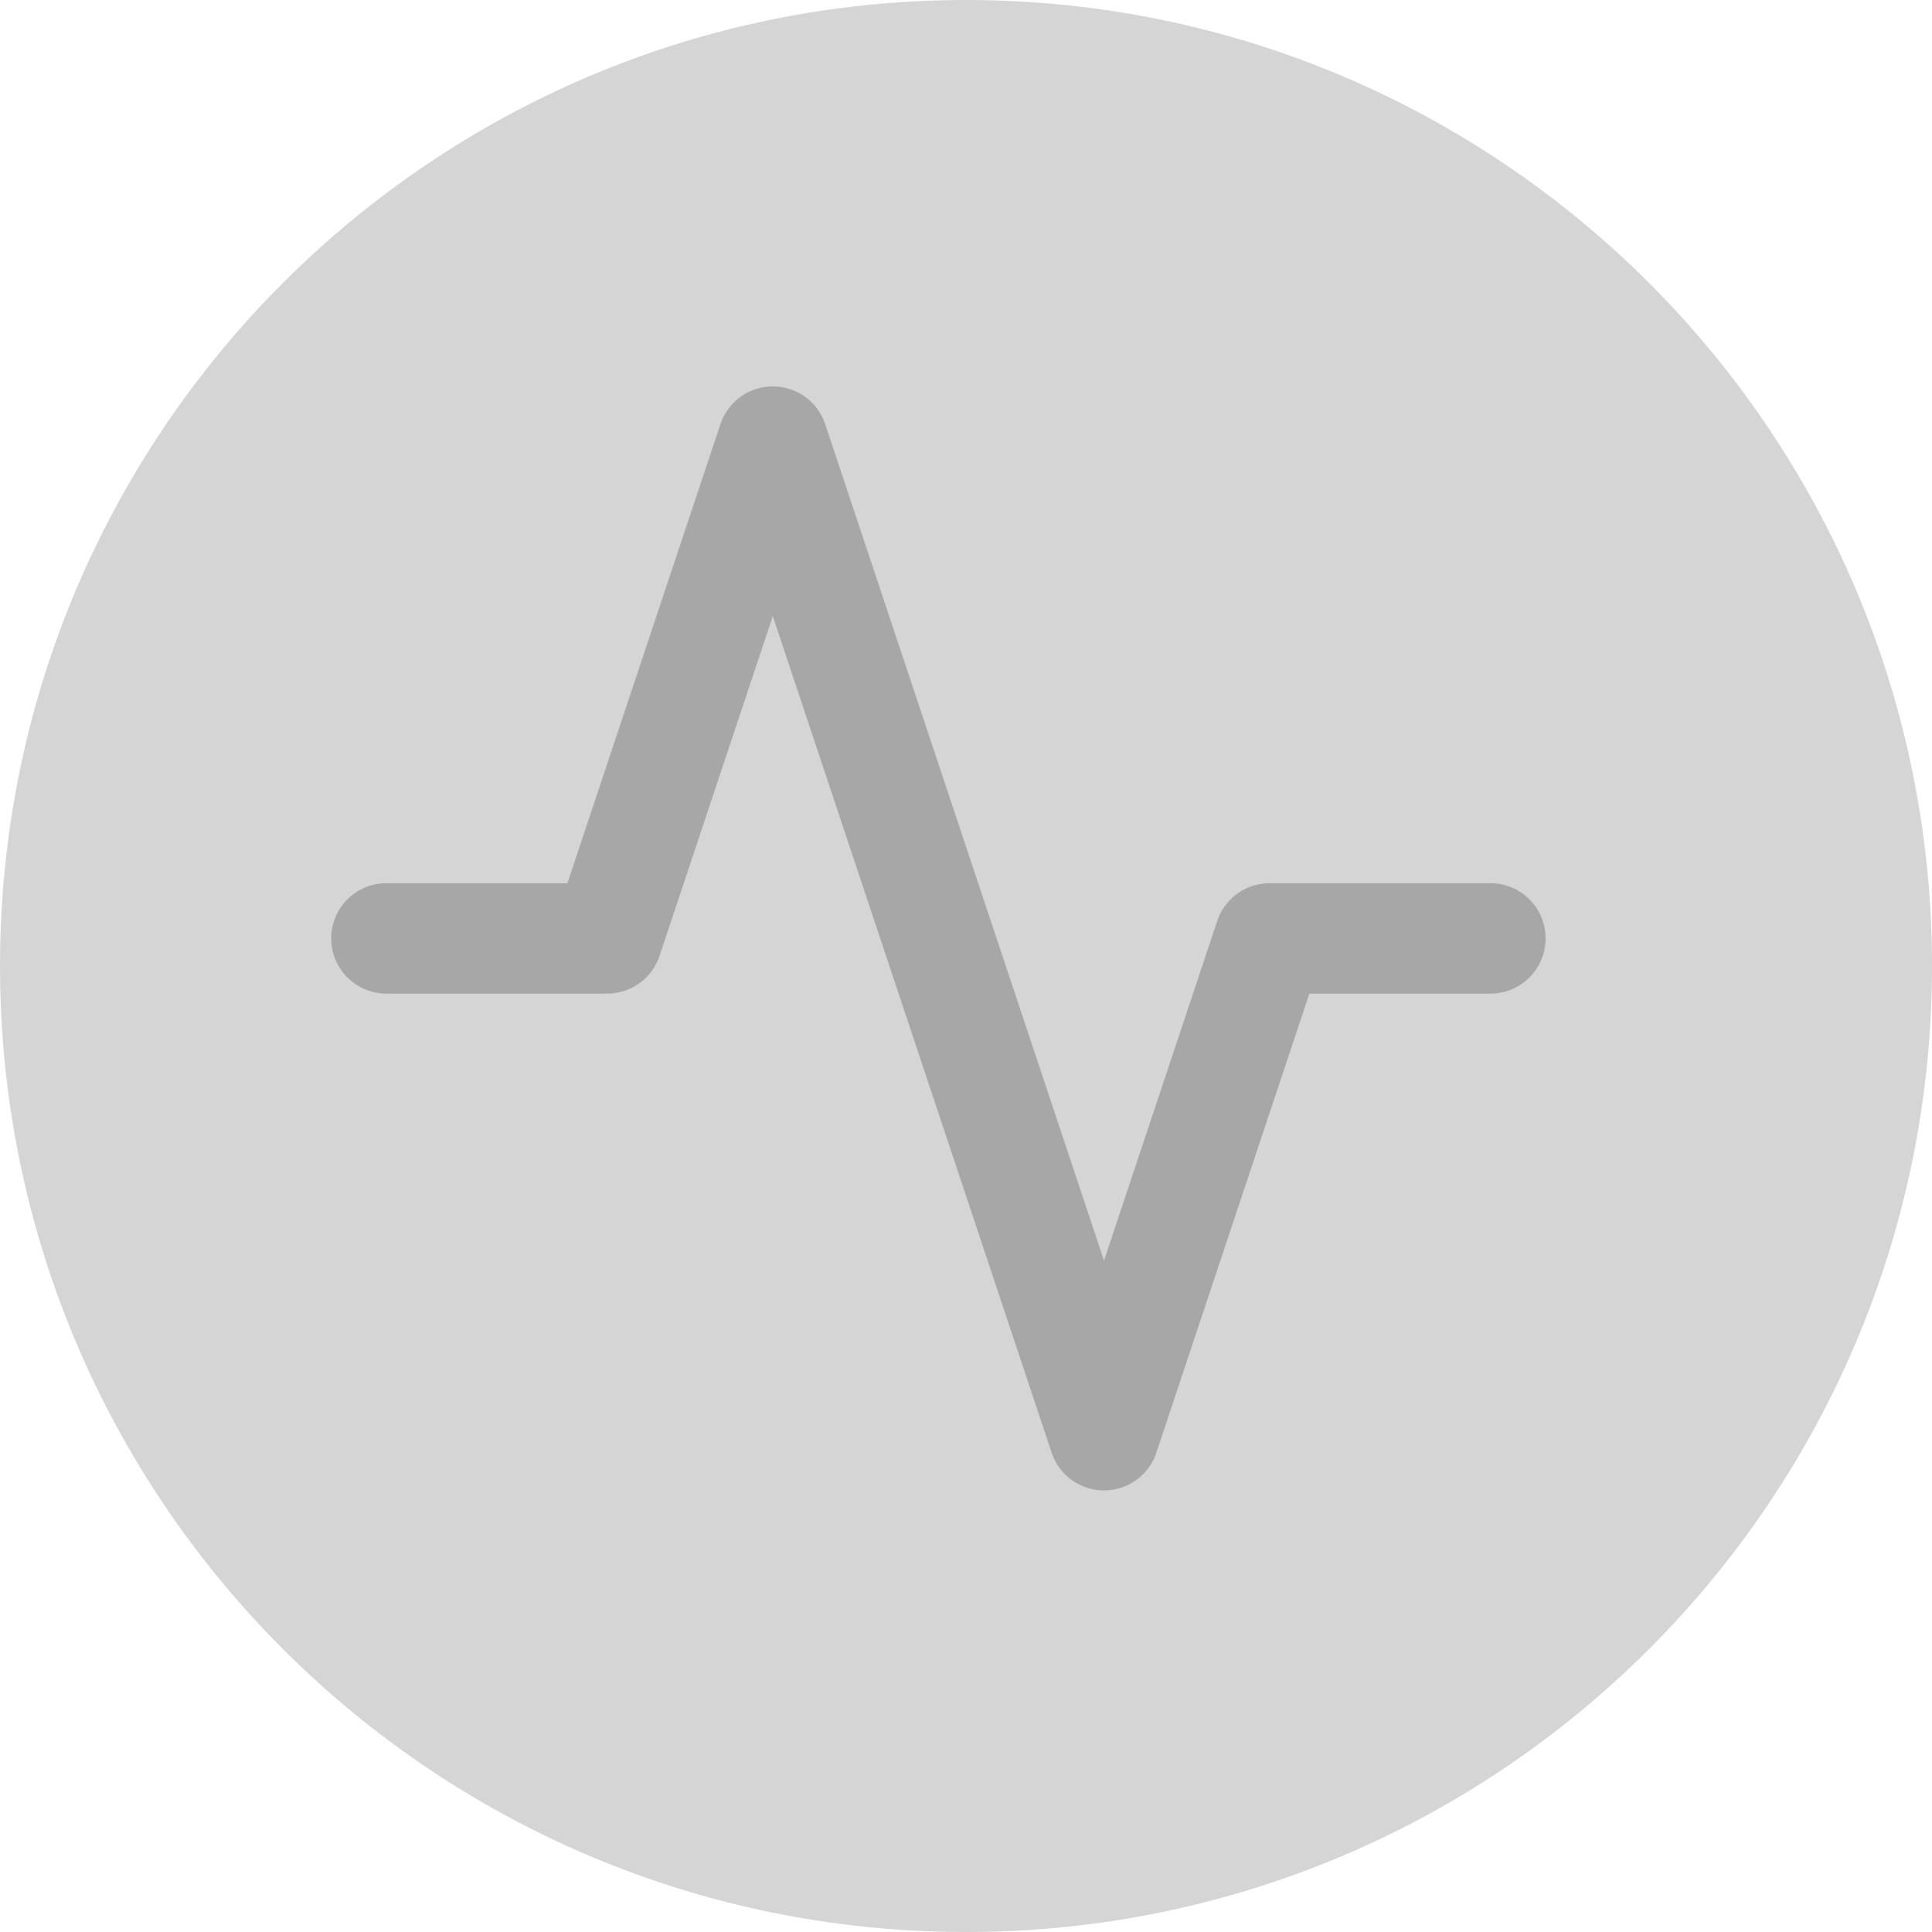
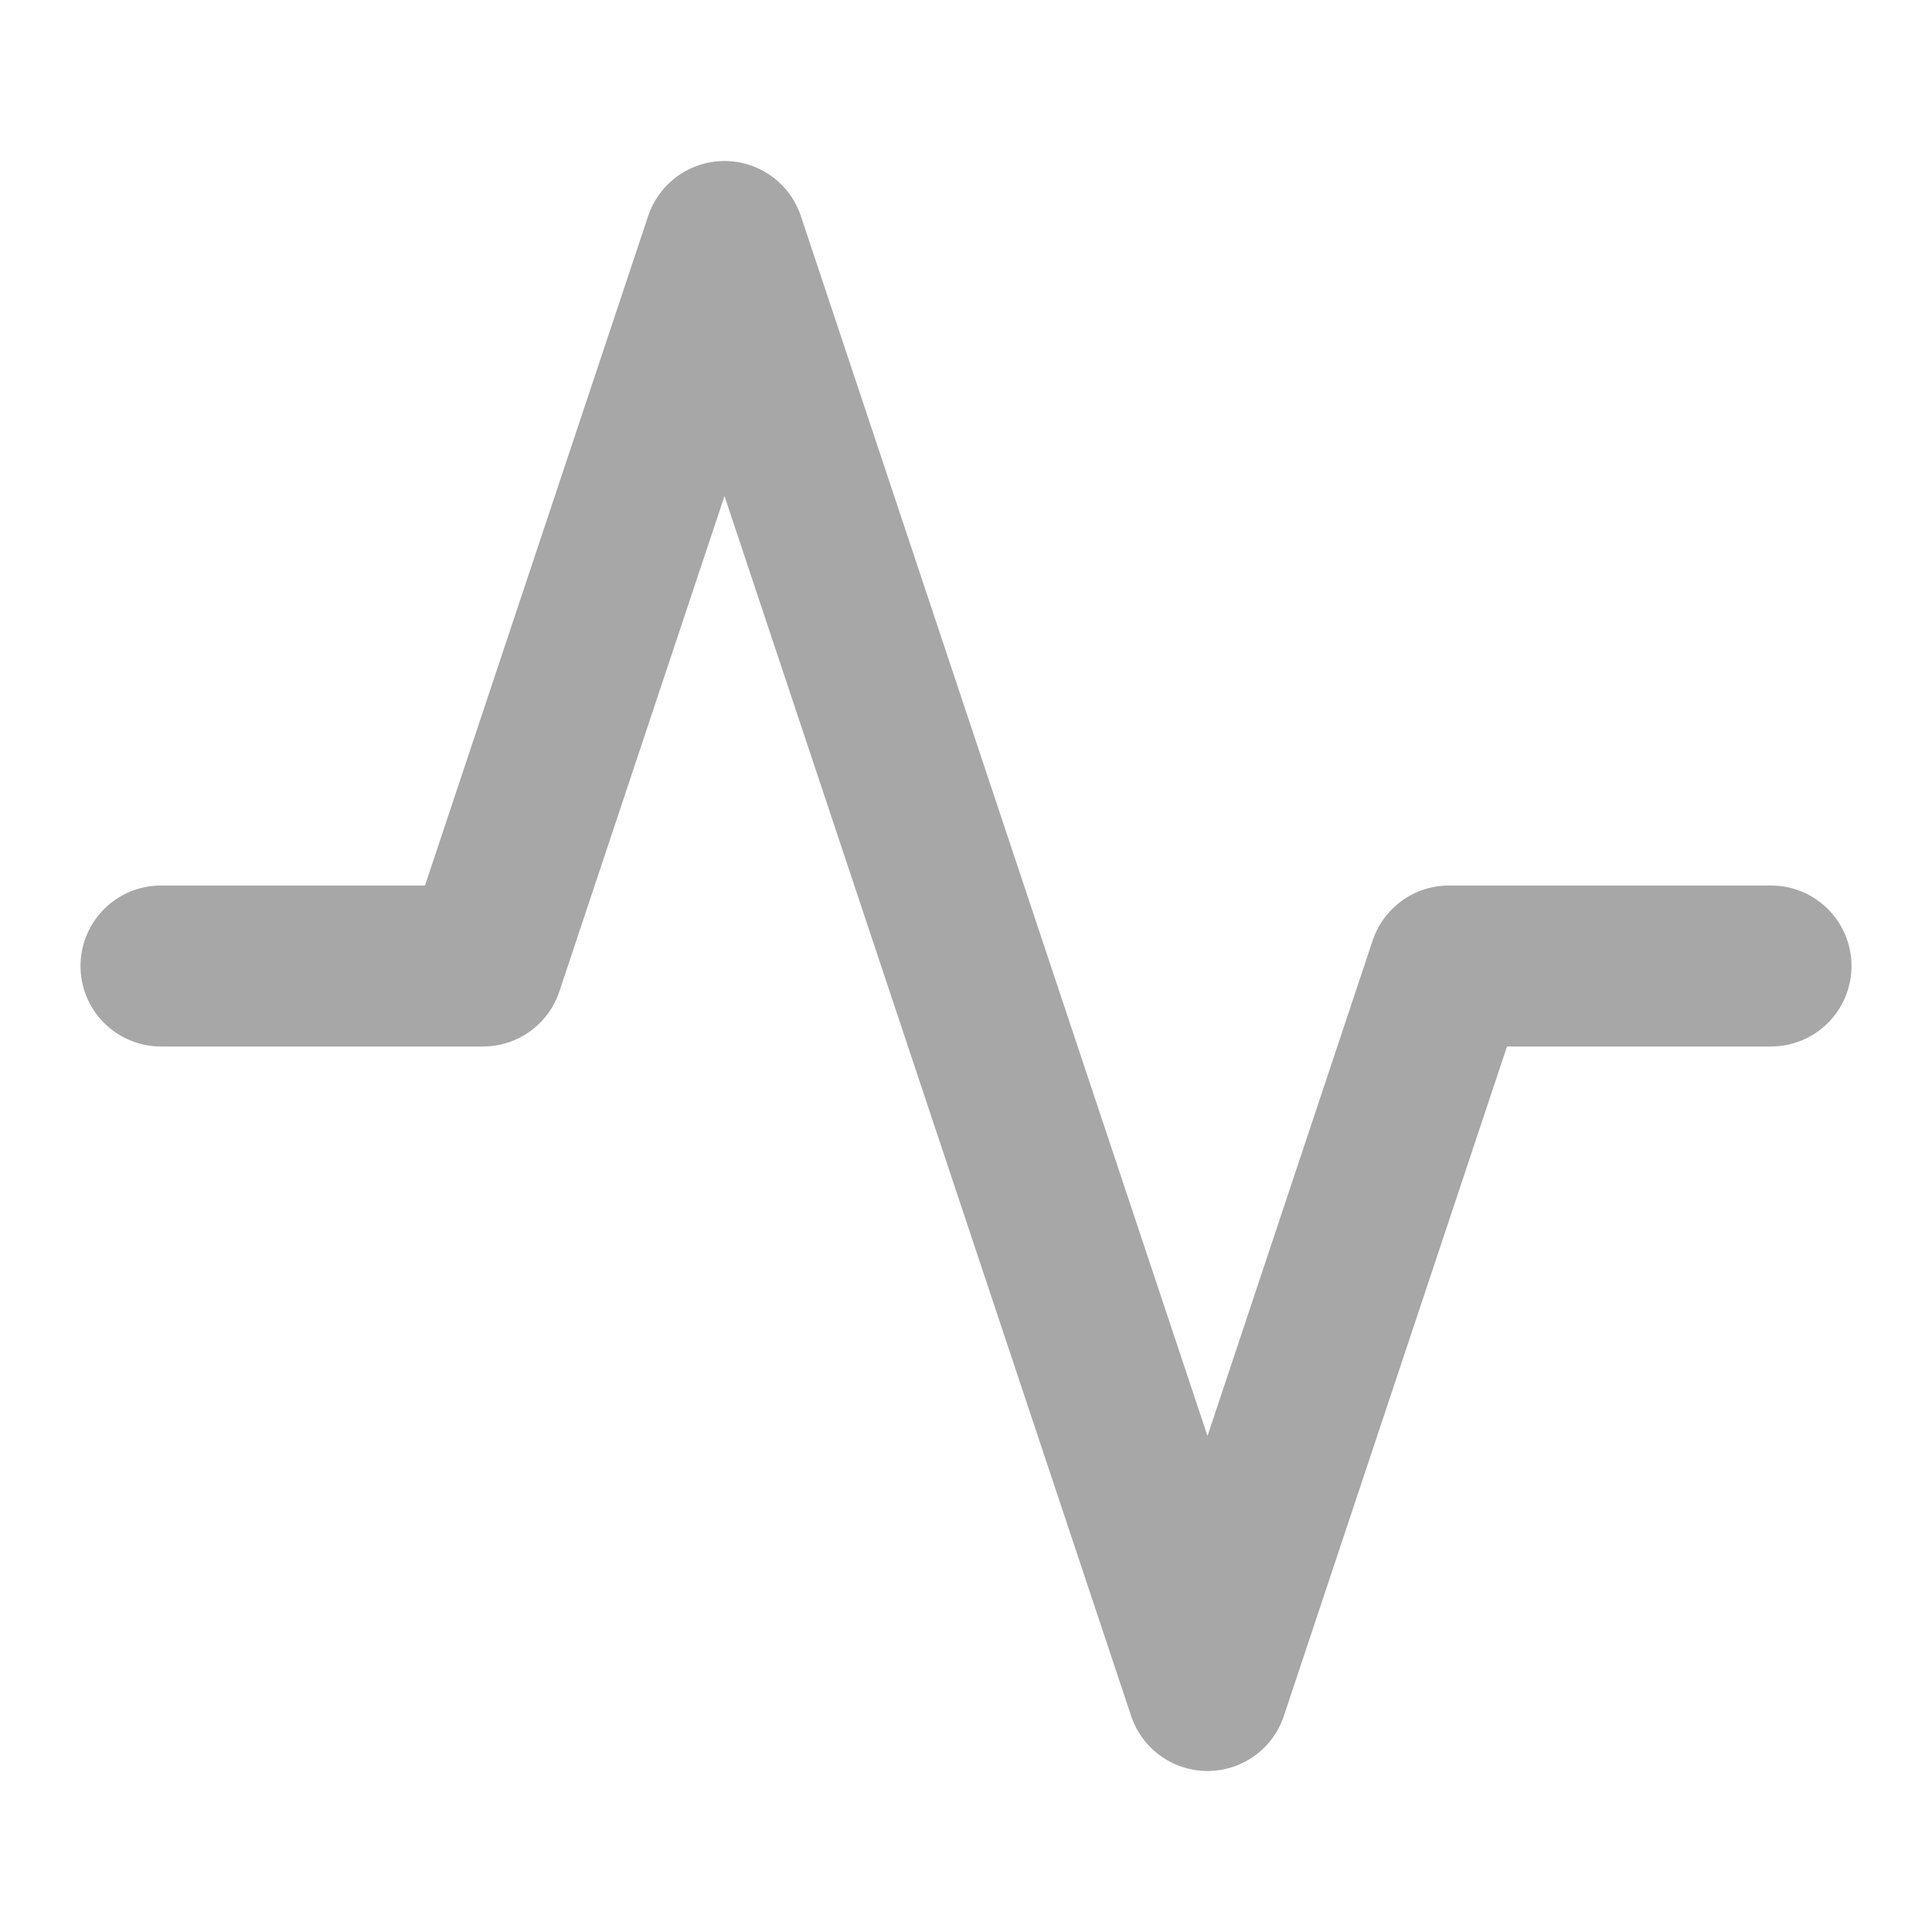
- <svg xmlns="http://www.w3.org/2000/svg" width="35" height="35" viewBox="0 0 35 35" fill="none">
-   <circle cx="17.5" cy="17.5" r="17.5" fill="#C4C4C4" fill-opacity="0.7" />
-   <path d="M27 17H23L20 26L14 8L11 17H7" stroke="#A7A7A7" stroke-width="2" stroke-linecap="round" stroke-linejoin="round" />
+ <svg xmlns="http://www.w3.org/2000/svg" width="24" height="24" viewBox="0 0 24 24" fill="none">
+   <path d="M22 12H18L15 21L9 3L6 12H2" stroke="#A7A7A7" stroke-width="2" stroke-linecap="round" stroke-linejoin="round" />
</svg>
